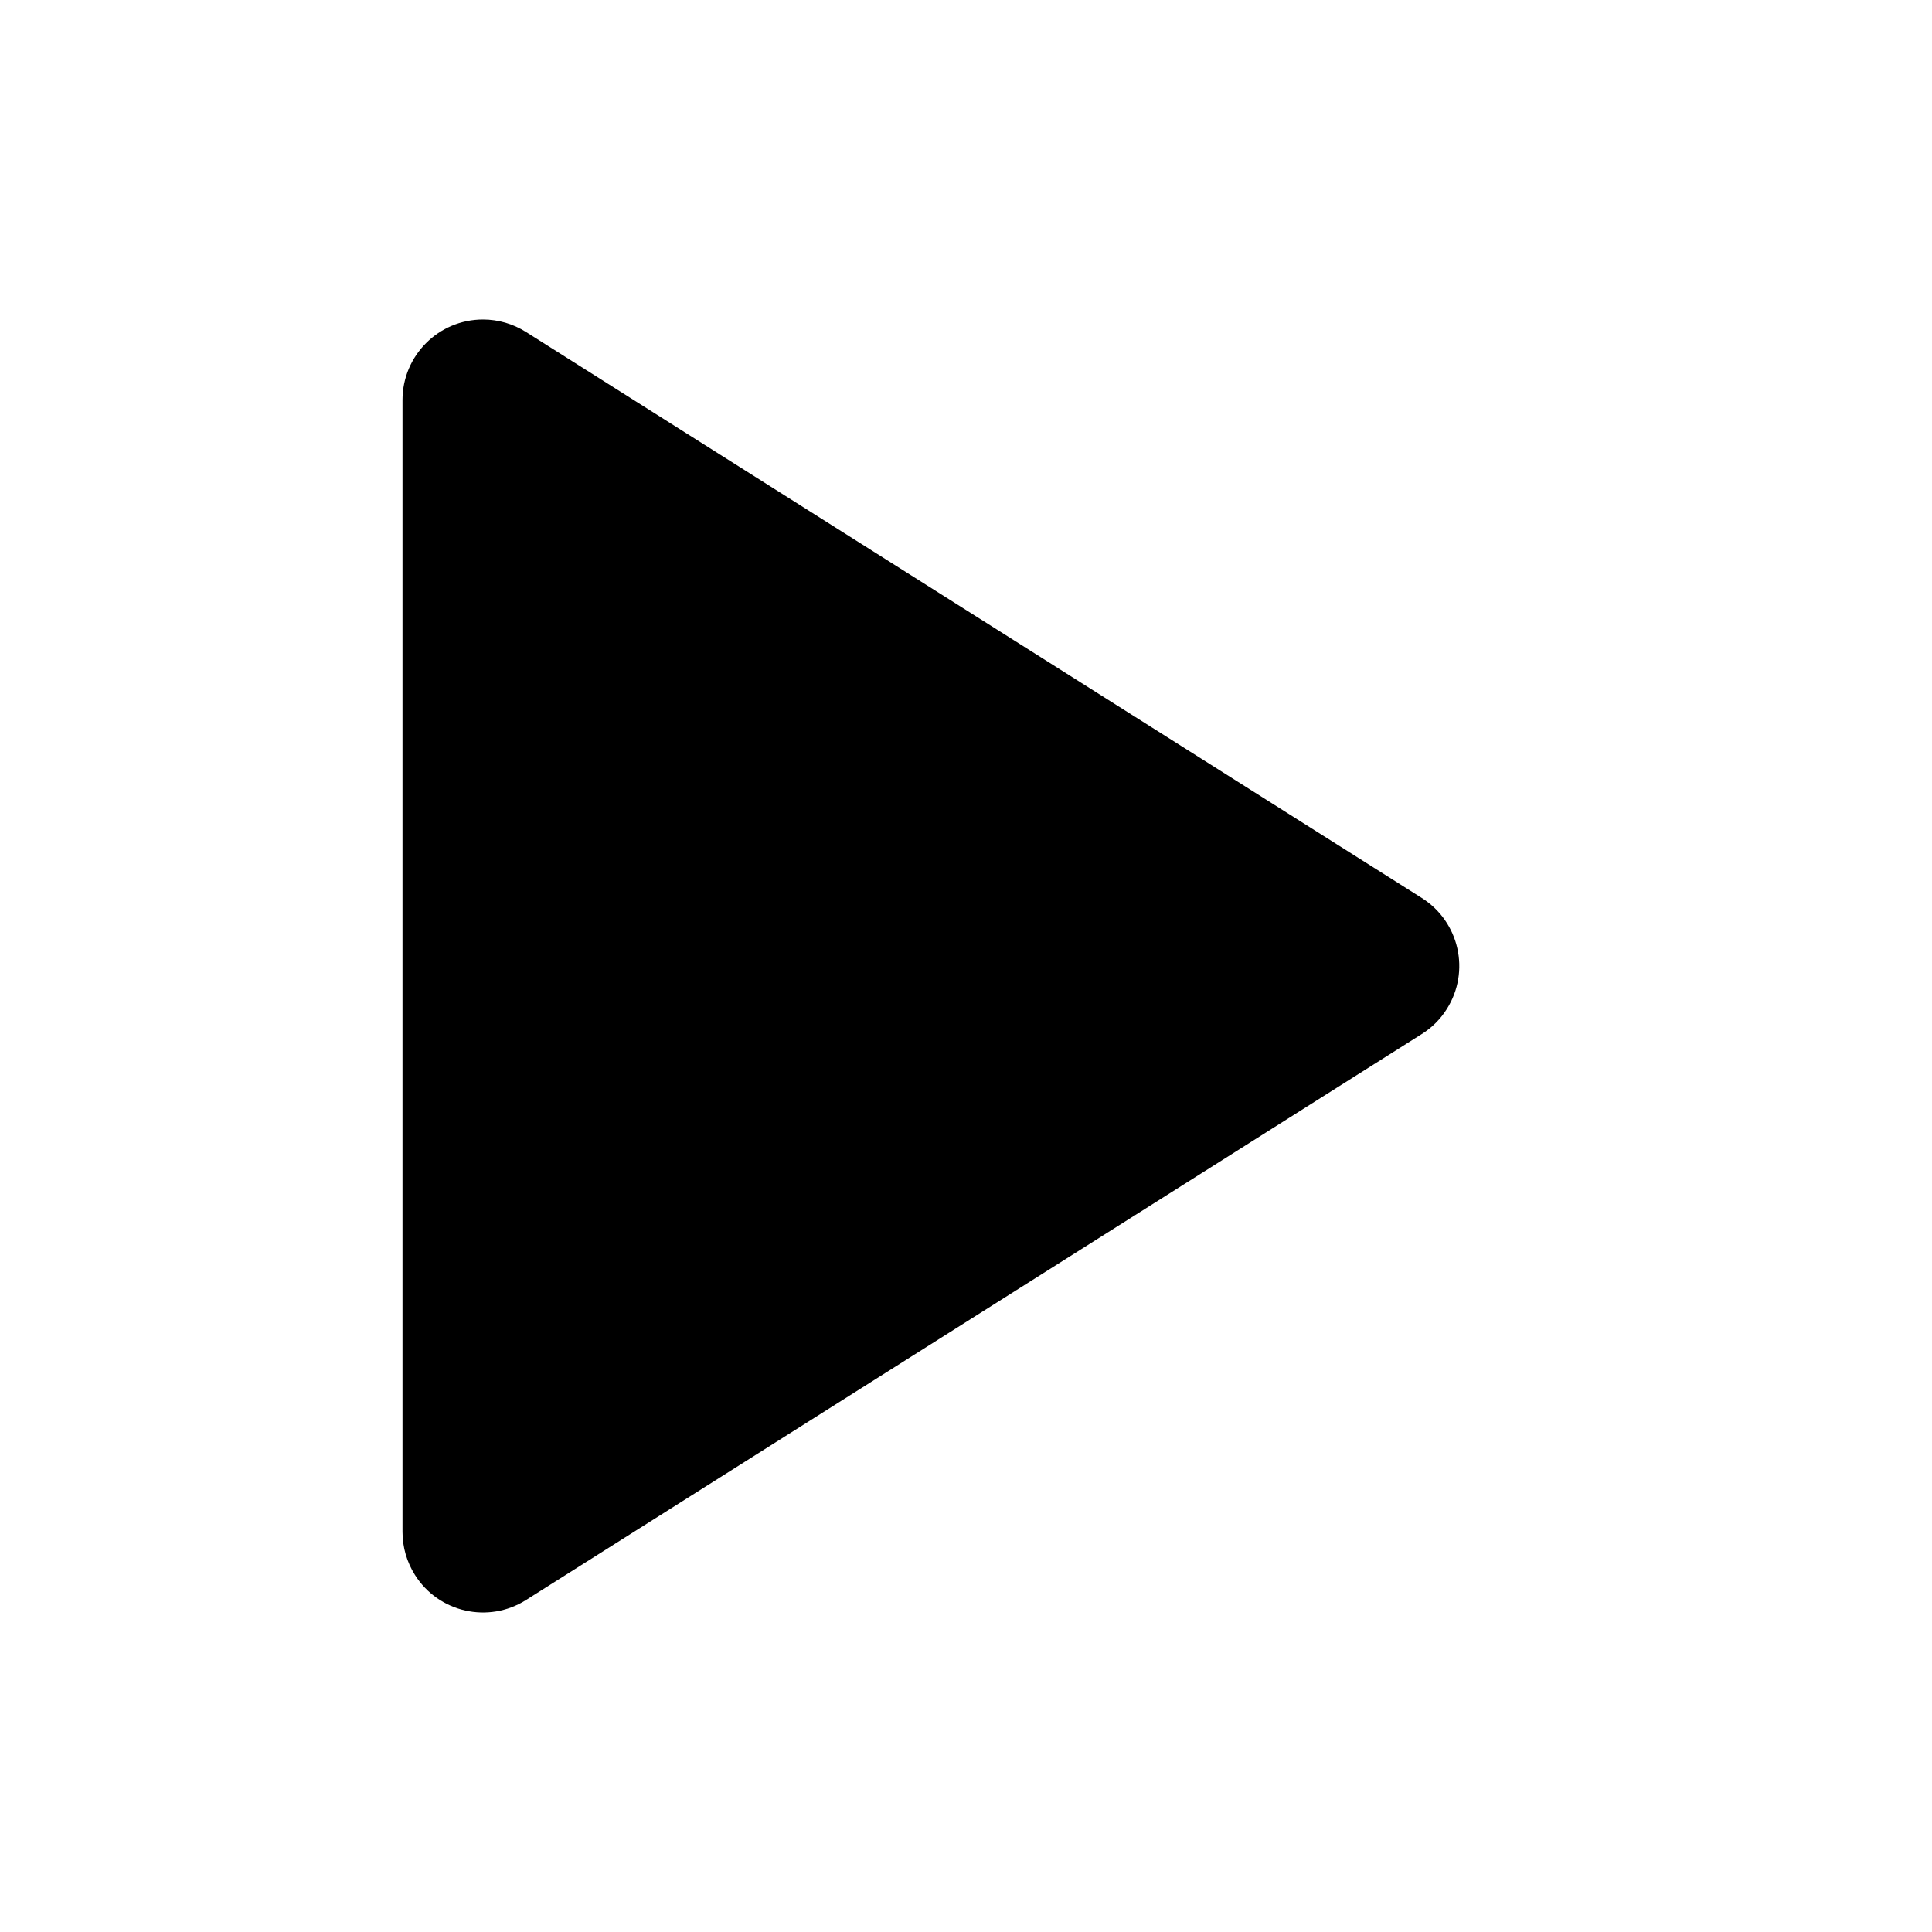
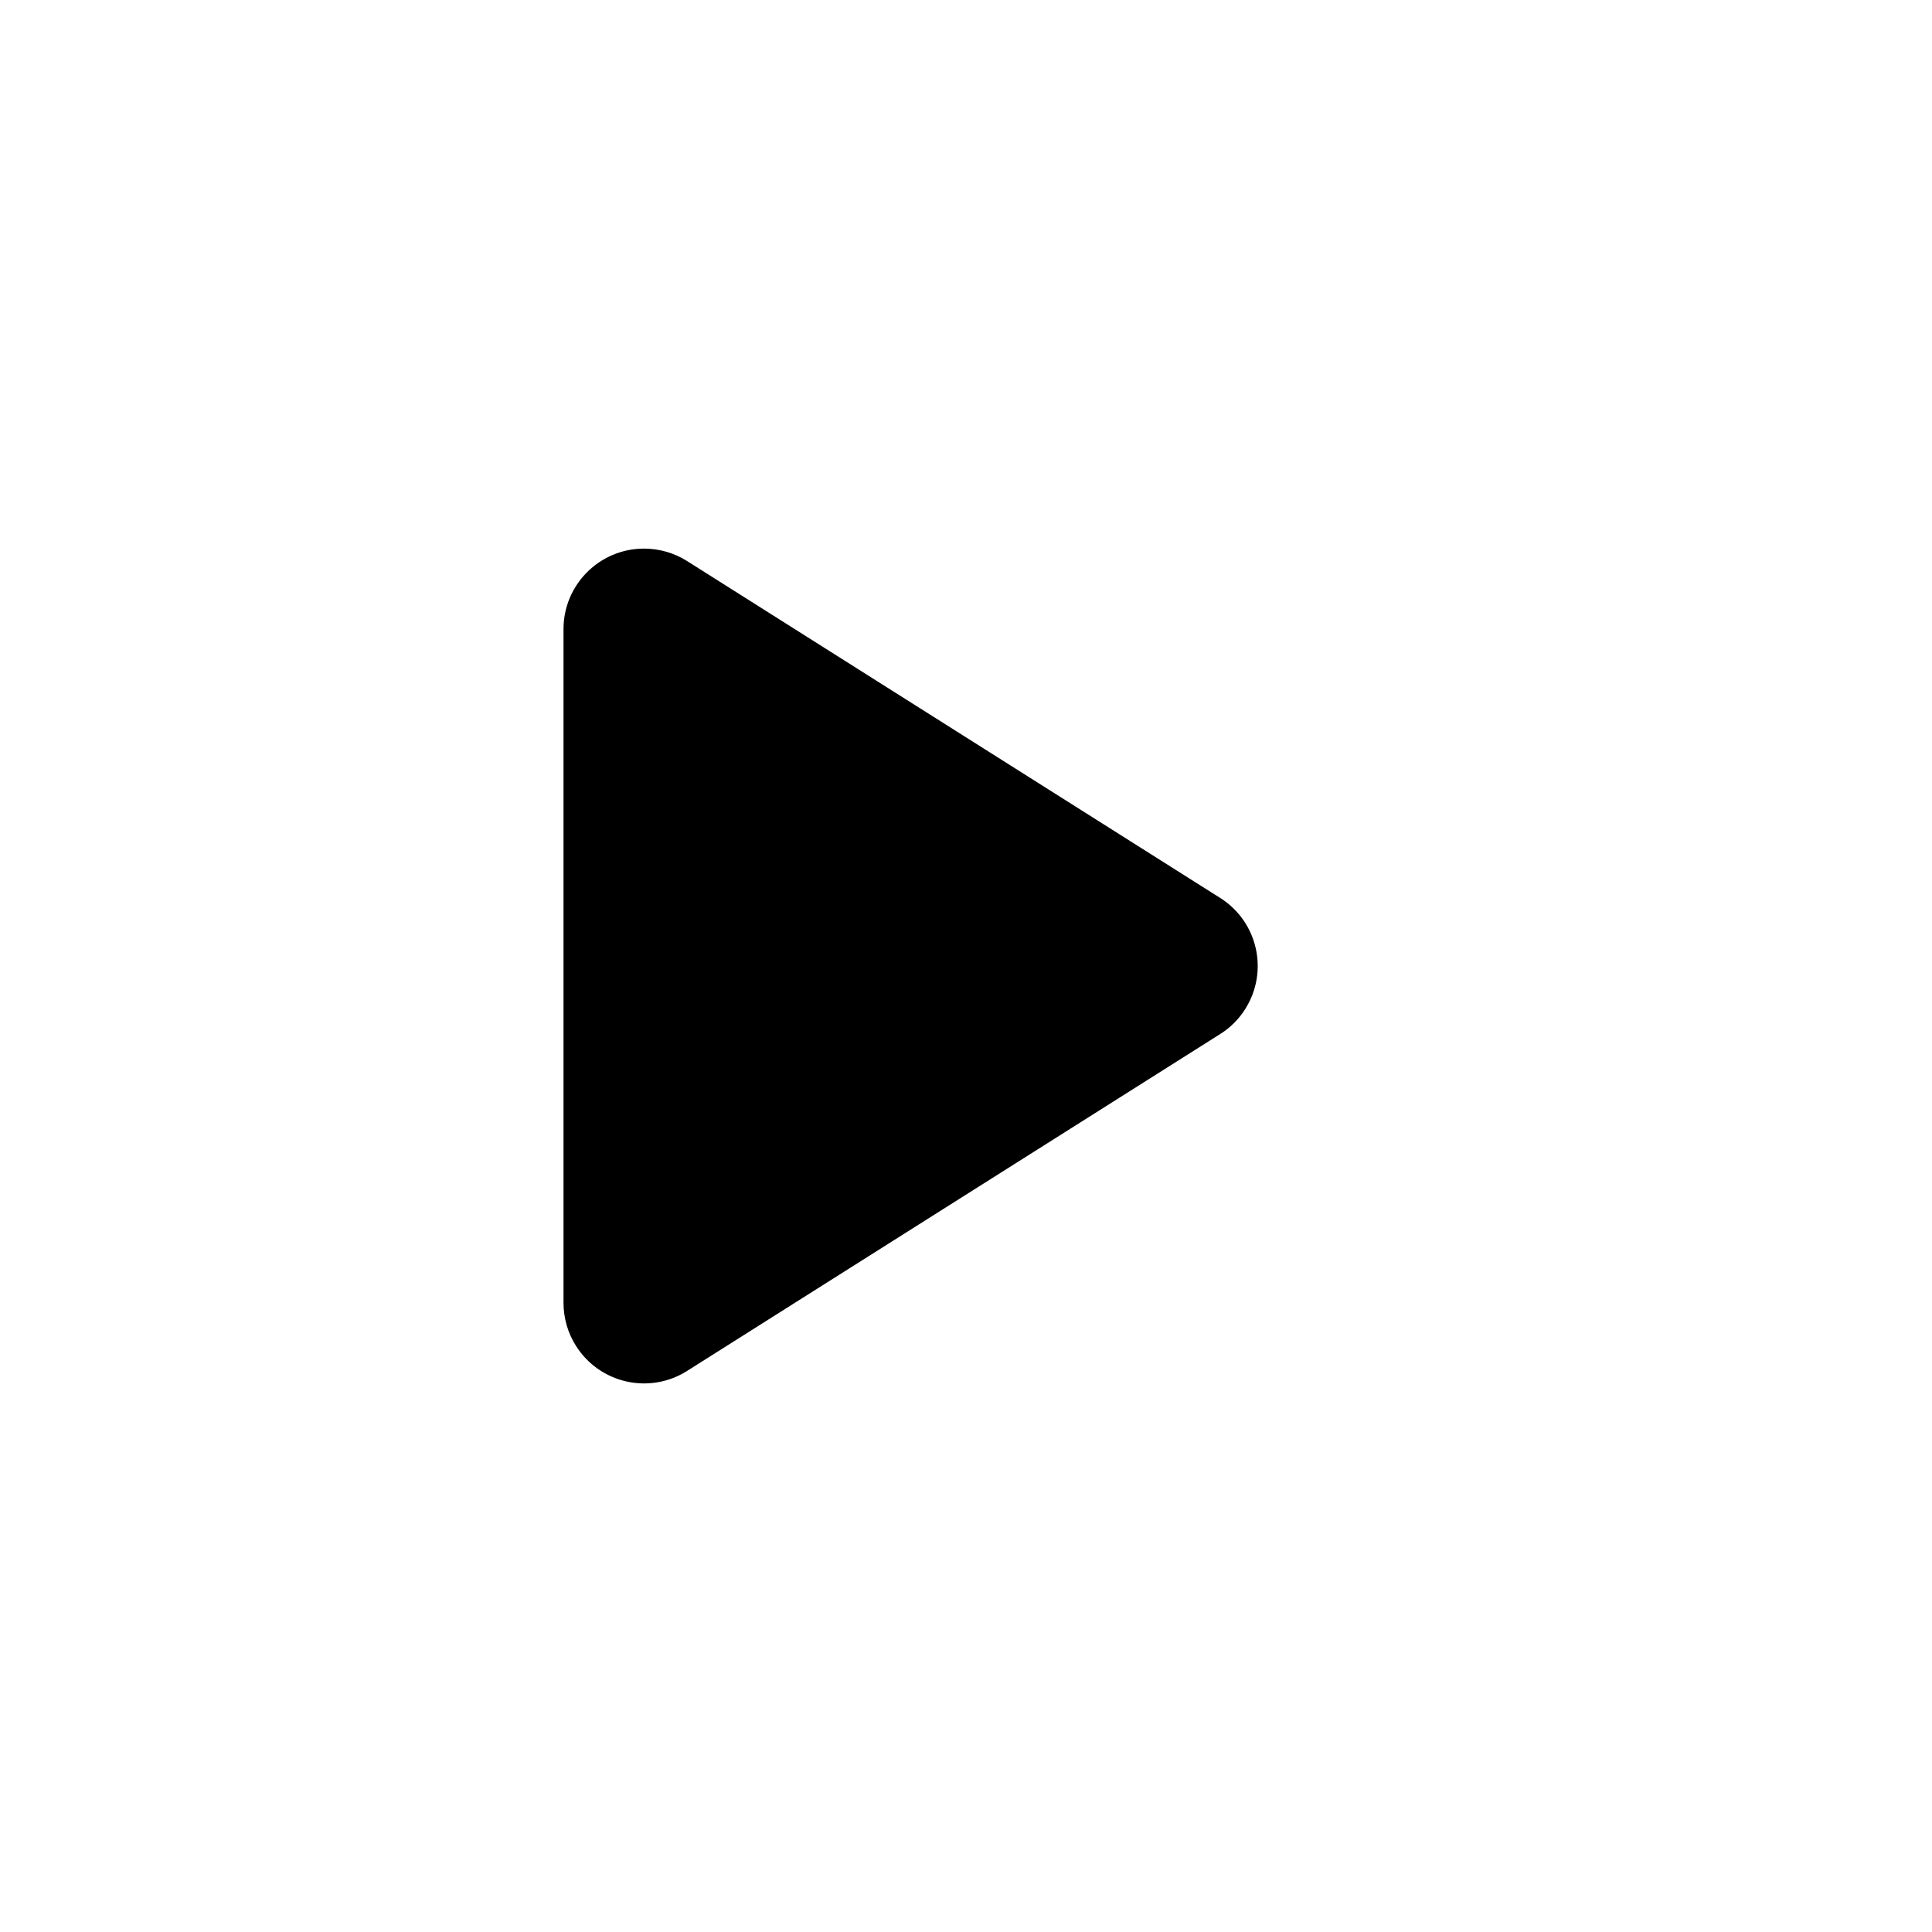
<svg xmlns="http://www.w3.org/2000/svg" width="24px" height="24px" viewBox="0 0 24 24" version="1.1">
+   <defs>
+     <linearGradient x1="-4.4408921e-14%" y1="74.033%" x2="100%" y2="50%" id="icon-ic_stop_playing-a">
+       <stop stop-color="#515C6F" offset="0%" />
+       <stop stop-color="#282F3C" offset="100%" />
+     </linearGradient>
+   </defs>
  <g stroke-width="1" fill="none" fill-rule="evenodd">
    <rect fill="currentColor" opacity="0" x="0" y="0" width="24" height="24" />
-     <path d="M12.845,6.338 L19.876,17.466 C20.171,17.933 20.032,18.55 19.565,18.845 C19.405,18.946 19.22,19 19.031,19 L4.969,19 C4.417,19 3.969,18.552 3.969,18 C3.969,17.811 4.023,17.626 4.124,17.466 L11.155,6.338 C11.45,5.871 12.067,5.732 12.534,6.027 C12.66,6.106 12.766,6.212 12.845,6.338 Z" fill="currentColor" fill-rule="nonzero" transform="translate(12, 12) rotate(-270) translate(-12, -12) " />
+     <path d="M12.593,8.59 L16.779,15.214 C17.074,15.681 16.934,16.298 16.467,16.593 C16.308,16.694 16.122,16.748 15.933,16.748 L7.563,16.748 C7.011,16.748 6.563,16.3 6.563,15.748 C6.563,15.559 6.616,15.374 6.717,15.214 L10.903,8.59 C11.198,8.123 11.815,7.984 12.282,8.279 C12.408,8.358 12.514,8.464 12.593,8.59 Z" fill="currentColor" fill-rule="nonzero" transform="translate(11.74806, 12) rotate(-270) translate(-11.74806, -12) " />
  </g>
</svg>
